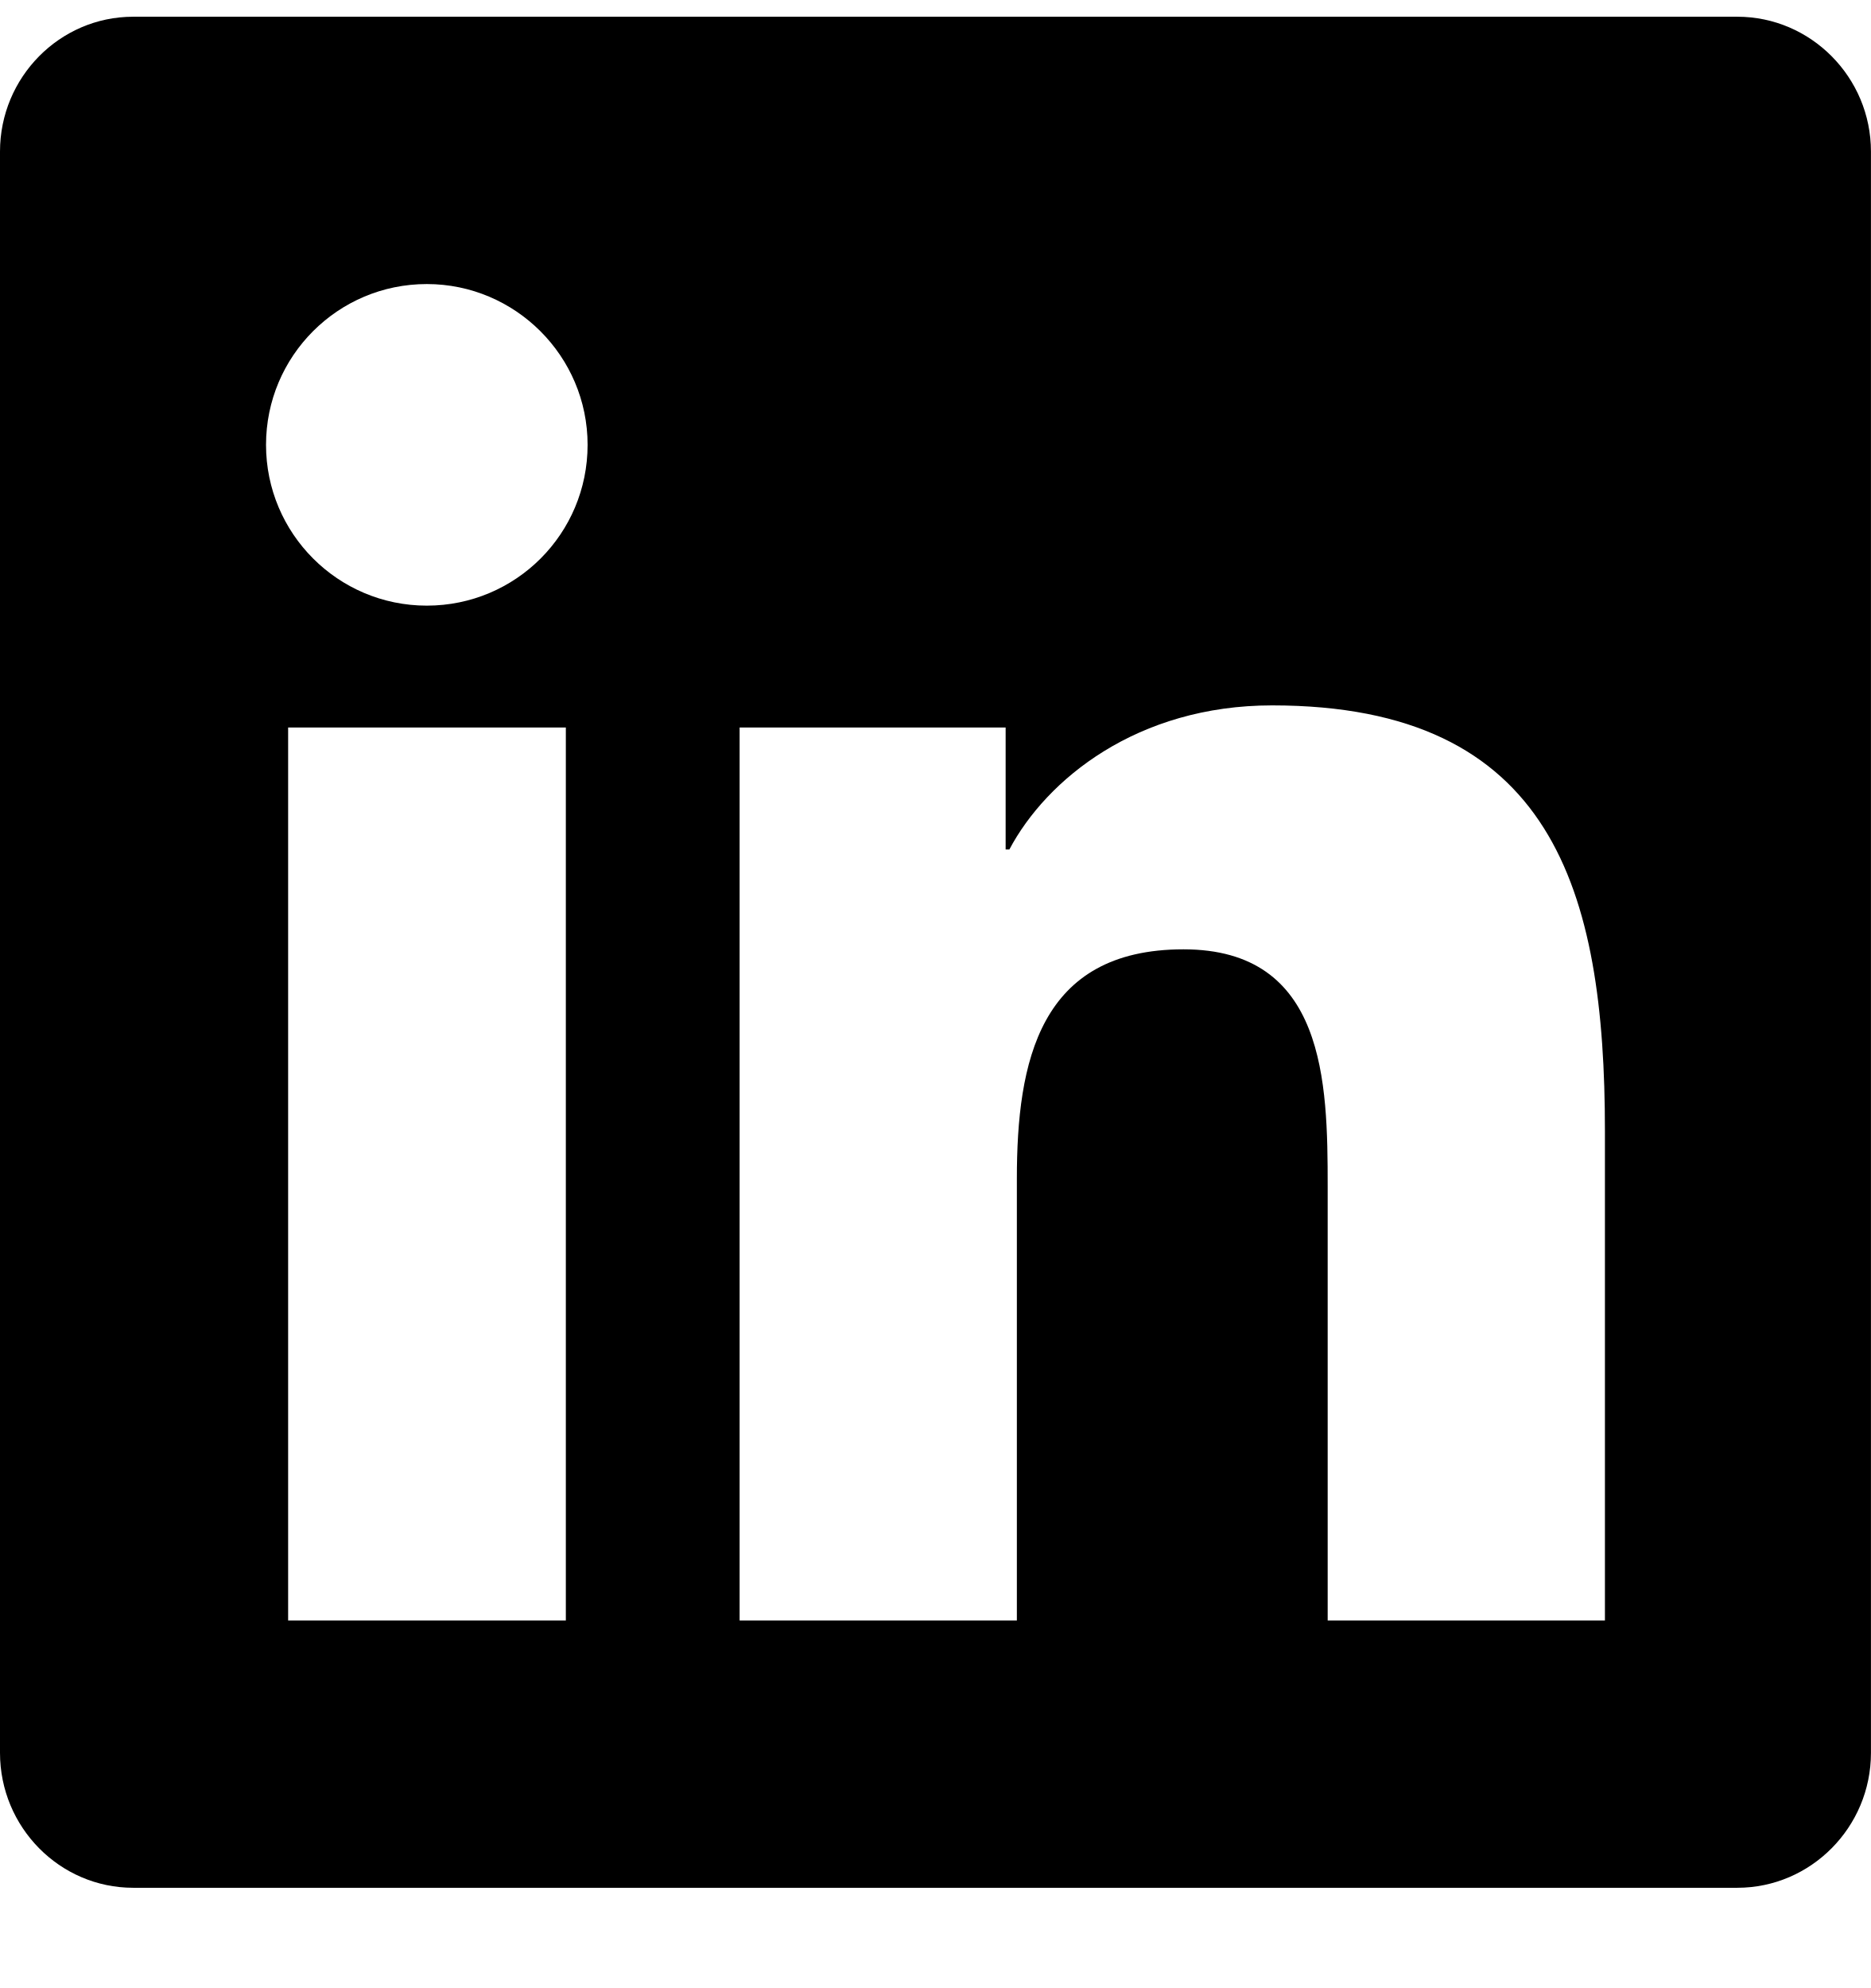
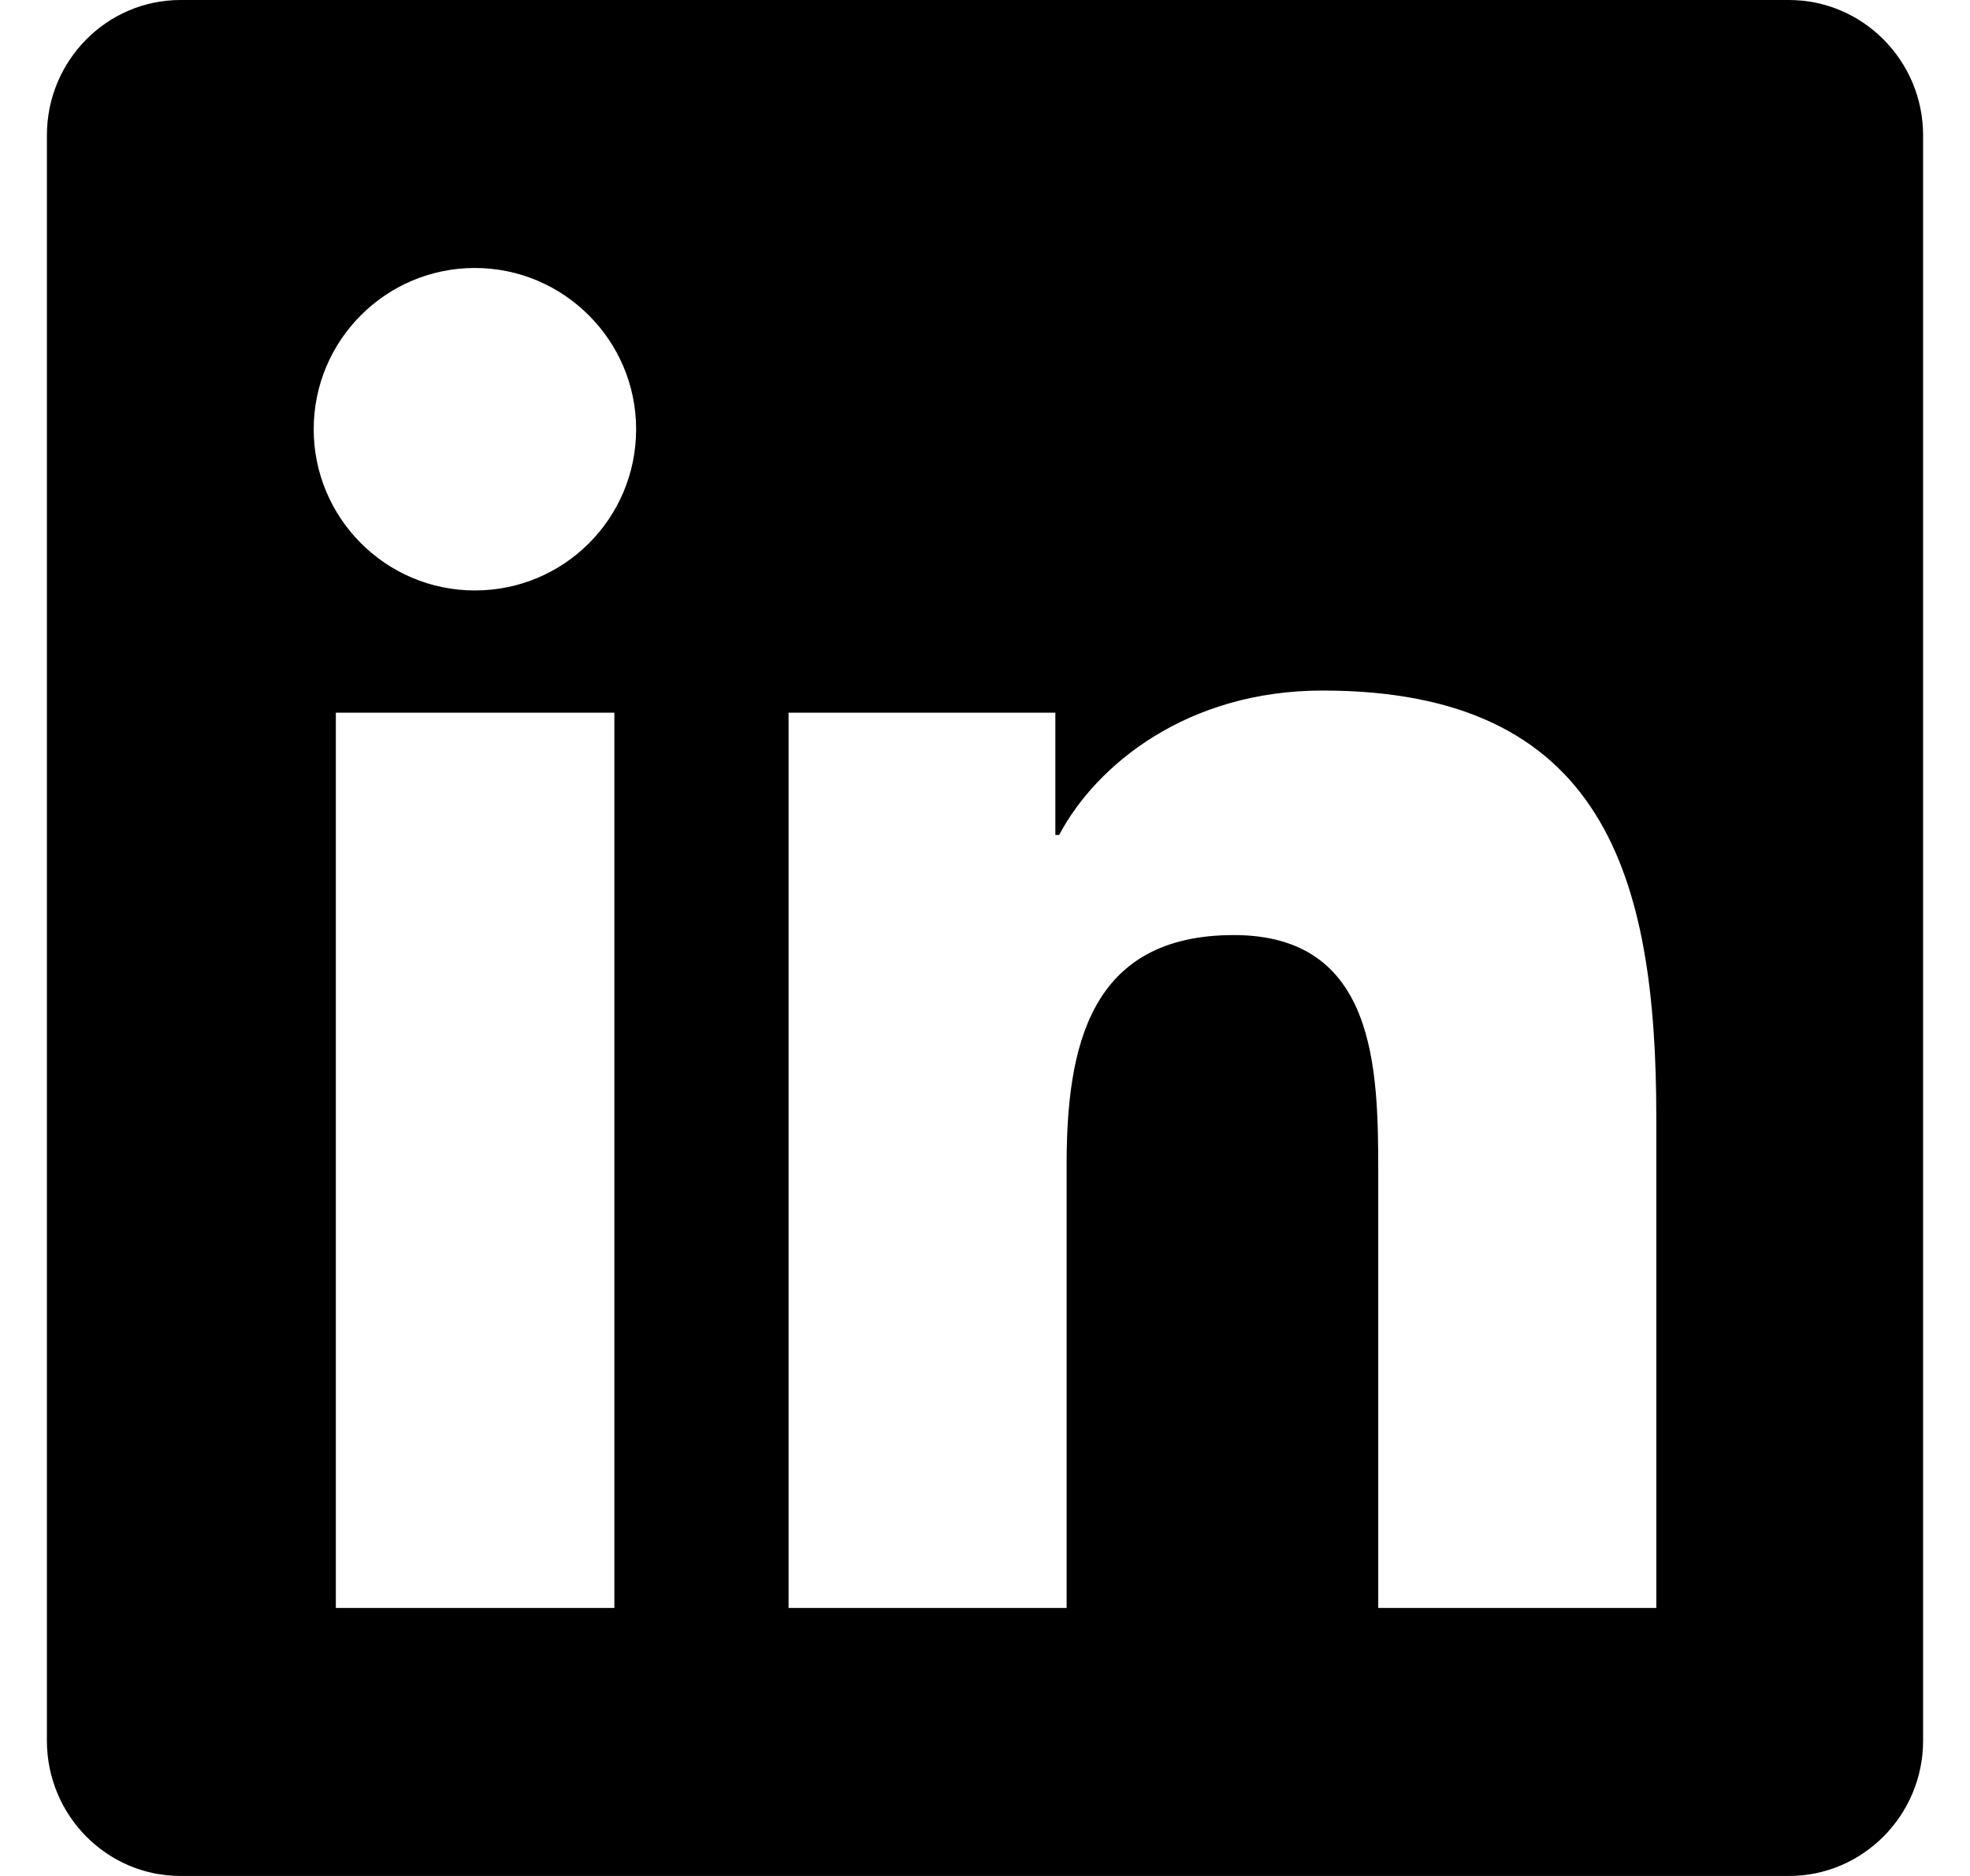
- <svg xmlns="http://www.w3.org/2000/svg" viewBox="0 0 16 17">
-   <path d="M14.857 0.143H1.139C0.511 0.143 0 0.661 0 1.296V14.989C0 15.625 0.511 16.143 1.139 16.143H14.857C15.486 16.143 16 15.625 16 14.989V1.296C16 0.661 15.486 0.143 14.857 0.143ZM4.836 13.857H2.464V6.221H4.839V13.857H4.836ZM3.65 5.179C2.889 5.179 2.275 4.561 2.275 3.804C2.275 3.046 2.889 2.429 3.65 2.429C4.407 2.429 5.025 3.046 5.025 3.804C5.025 4.564 4.411 5.179 3.65 5.179V5.179ZM13.725 13.857H11.354V10.143C11.354 9.257 11.336 8.118 10.121 8.118C8.886 8.118 8.696 9.082 8.696 10.079V13.857H6.325V6.221H8.6V7.264H8.632C8.95 6.664 9.725 6.032 10.879 6.032C13.279 6.032 13.725 7.614 13.725 9.671V13.857V13.857Z" fill="black" />
+ <svg xmlns="http://www.w3.org/2000/svg" viewBox="0 0 21 20">
+   <path d="M19.071 0H1.924C1.138 0 0.5 0.647 0.5 1.442V18.558C0.5 19.353 1.138 20 1.924 20H19.071C19.857 20 20.5 19.353 20.5 18.558V1.442C20.5 0.647 19.857 0 19.071 0ZM6.545 17.143H3.58V7.598H6.549V17.143H6.545ZM5.062 6.295C4.112 6.295 3.344 5.522 3.344 4.576C3.344 3.629 4.112 2.857 5.062 2.857C6.009 2.857 6.781 3.629 6.781 4.576C6.781 5.527 6.013 6.295 5.062 6.295V6.295ZM17.656 17.143H14.692V12.5C14.692 11.393 14.67 9.969 13.152 9.969C11.607 9.969 11.37 11.174 11.37 12.42V17.143H8.406V7.598H11.25V8.902H11.29C11.688 8.152 12.656 7.362 14.098 7.362C17.098 7.362 17.656 9.339 17.656 11.911V17.143V17.143Z" fill="black" />
</svg>
